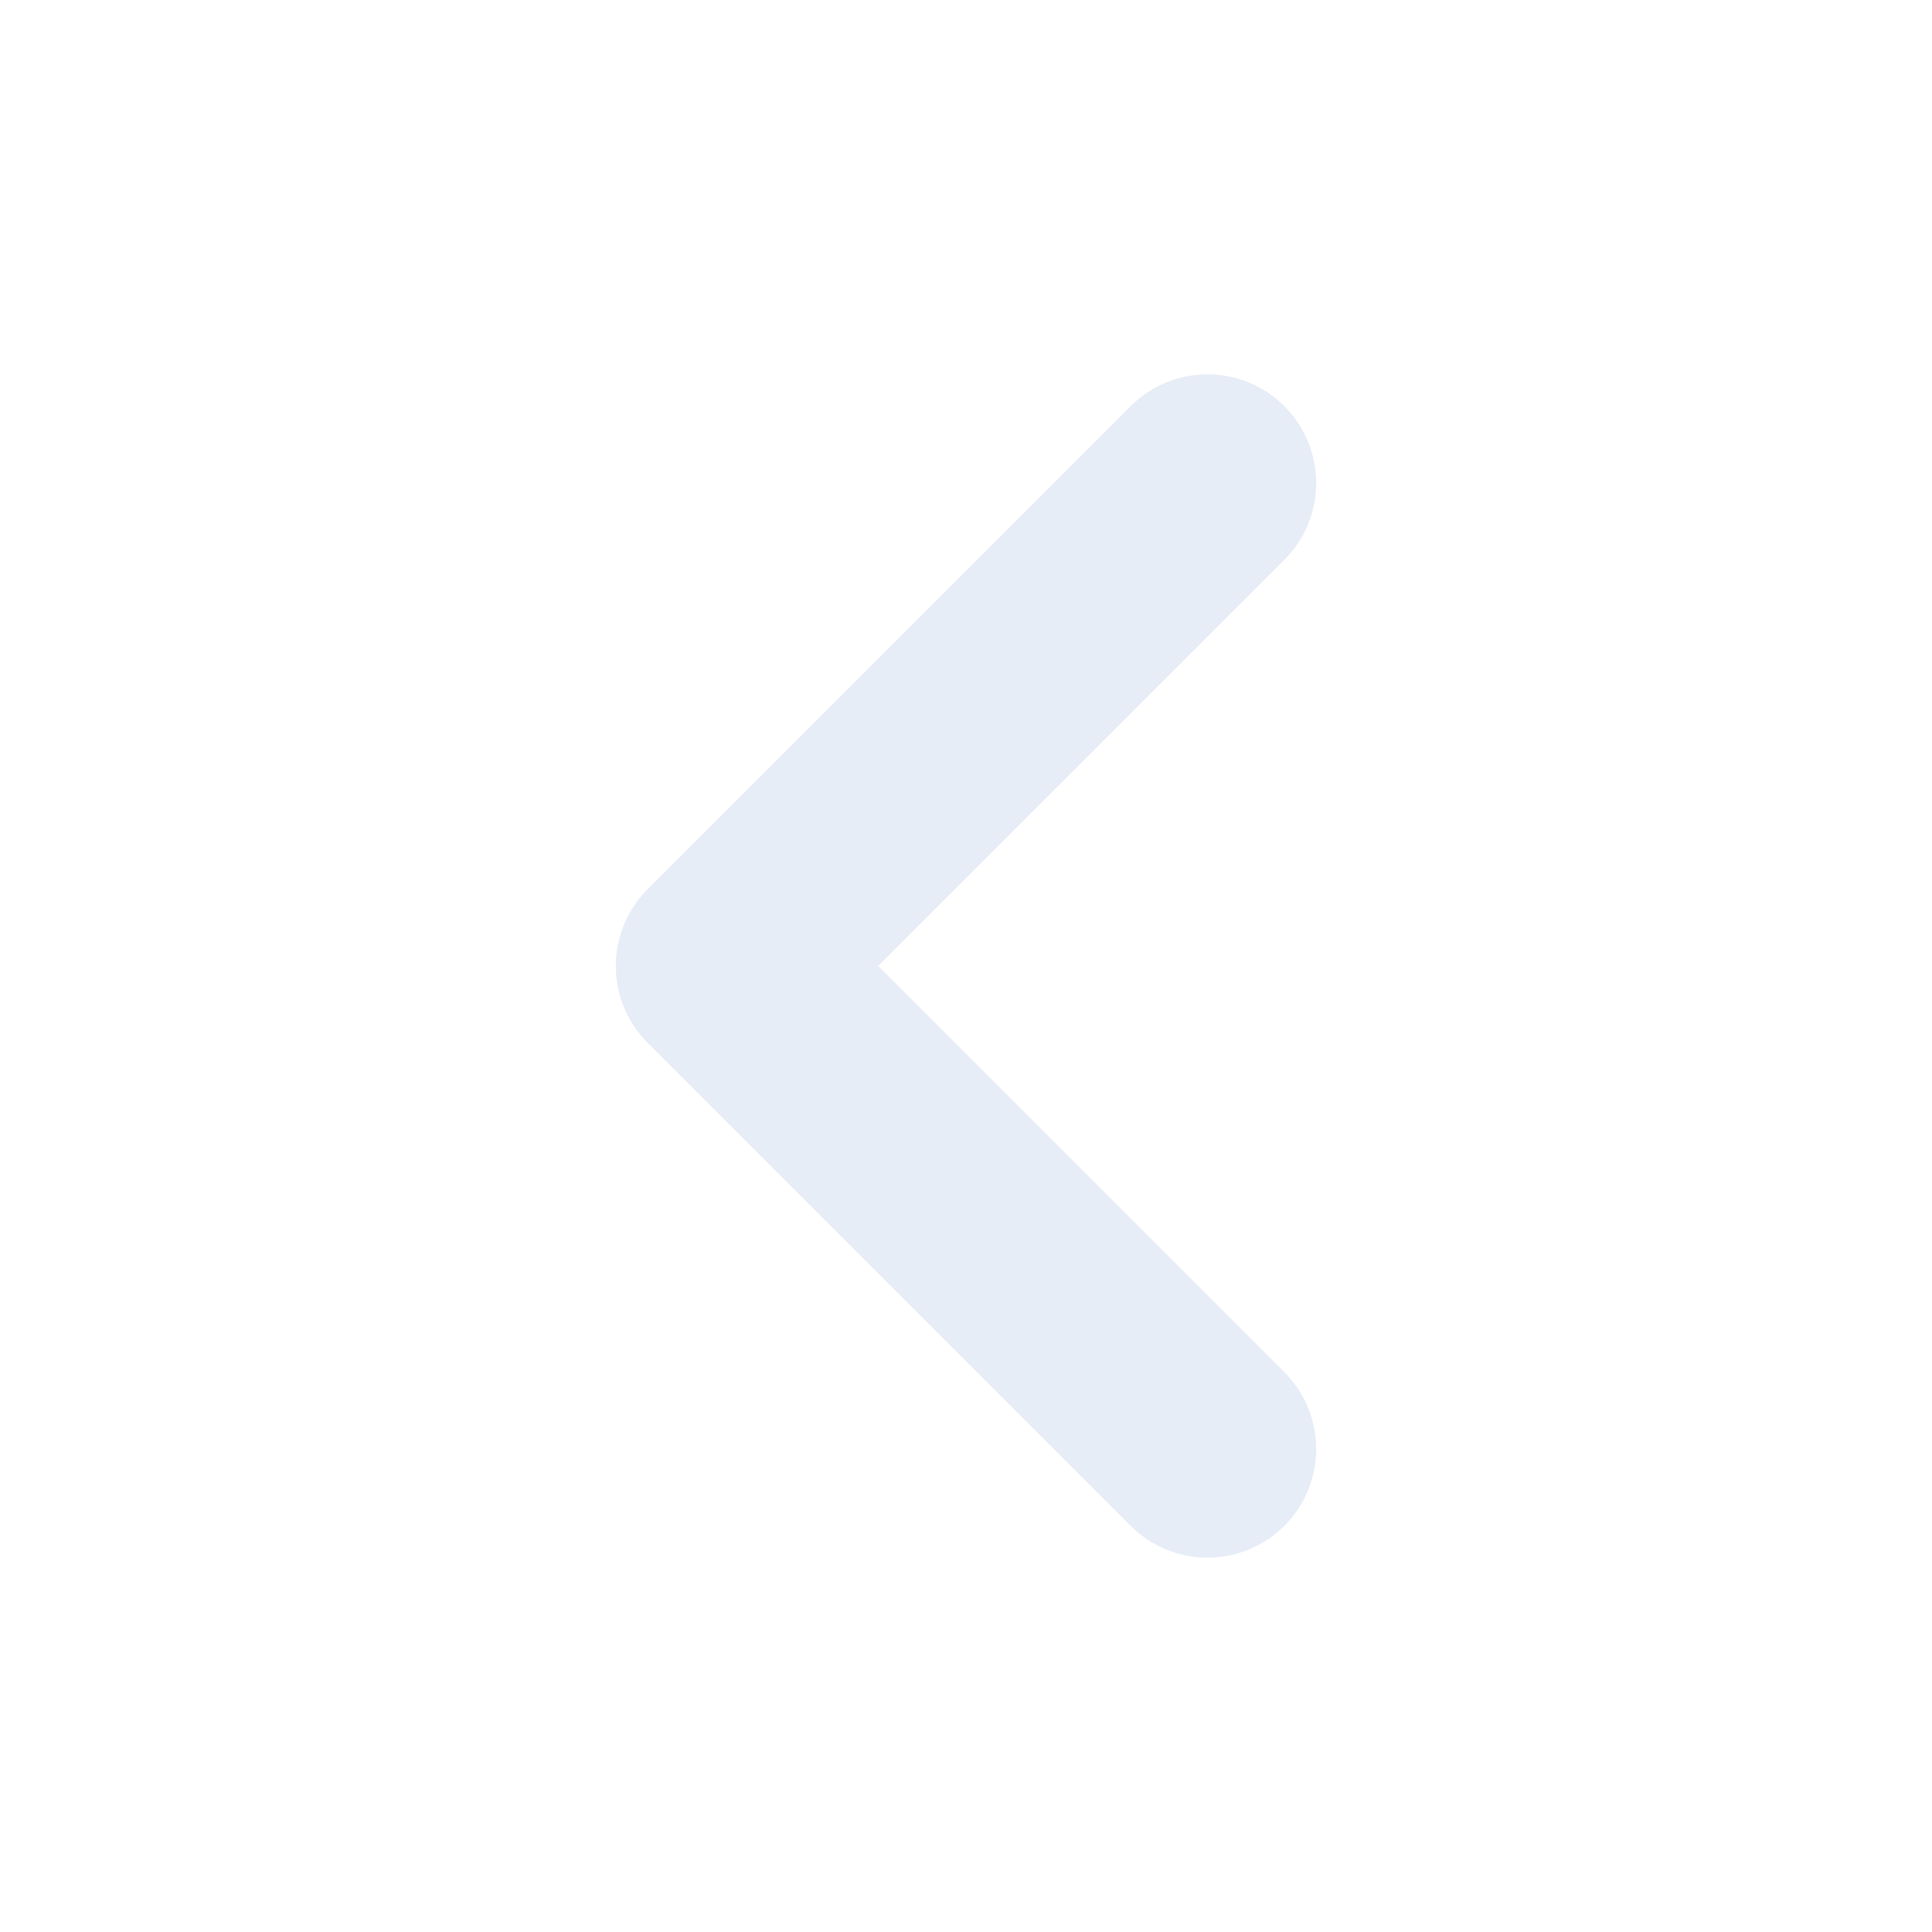
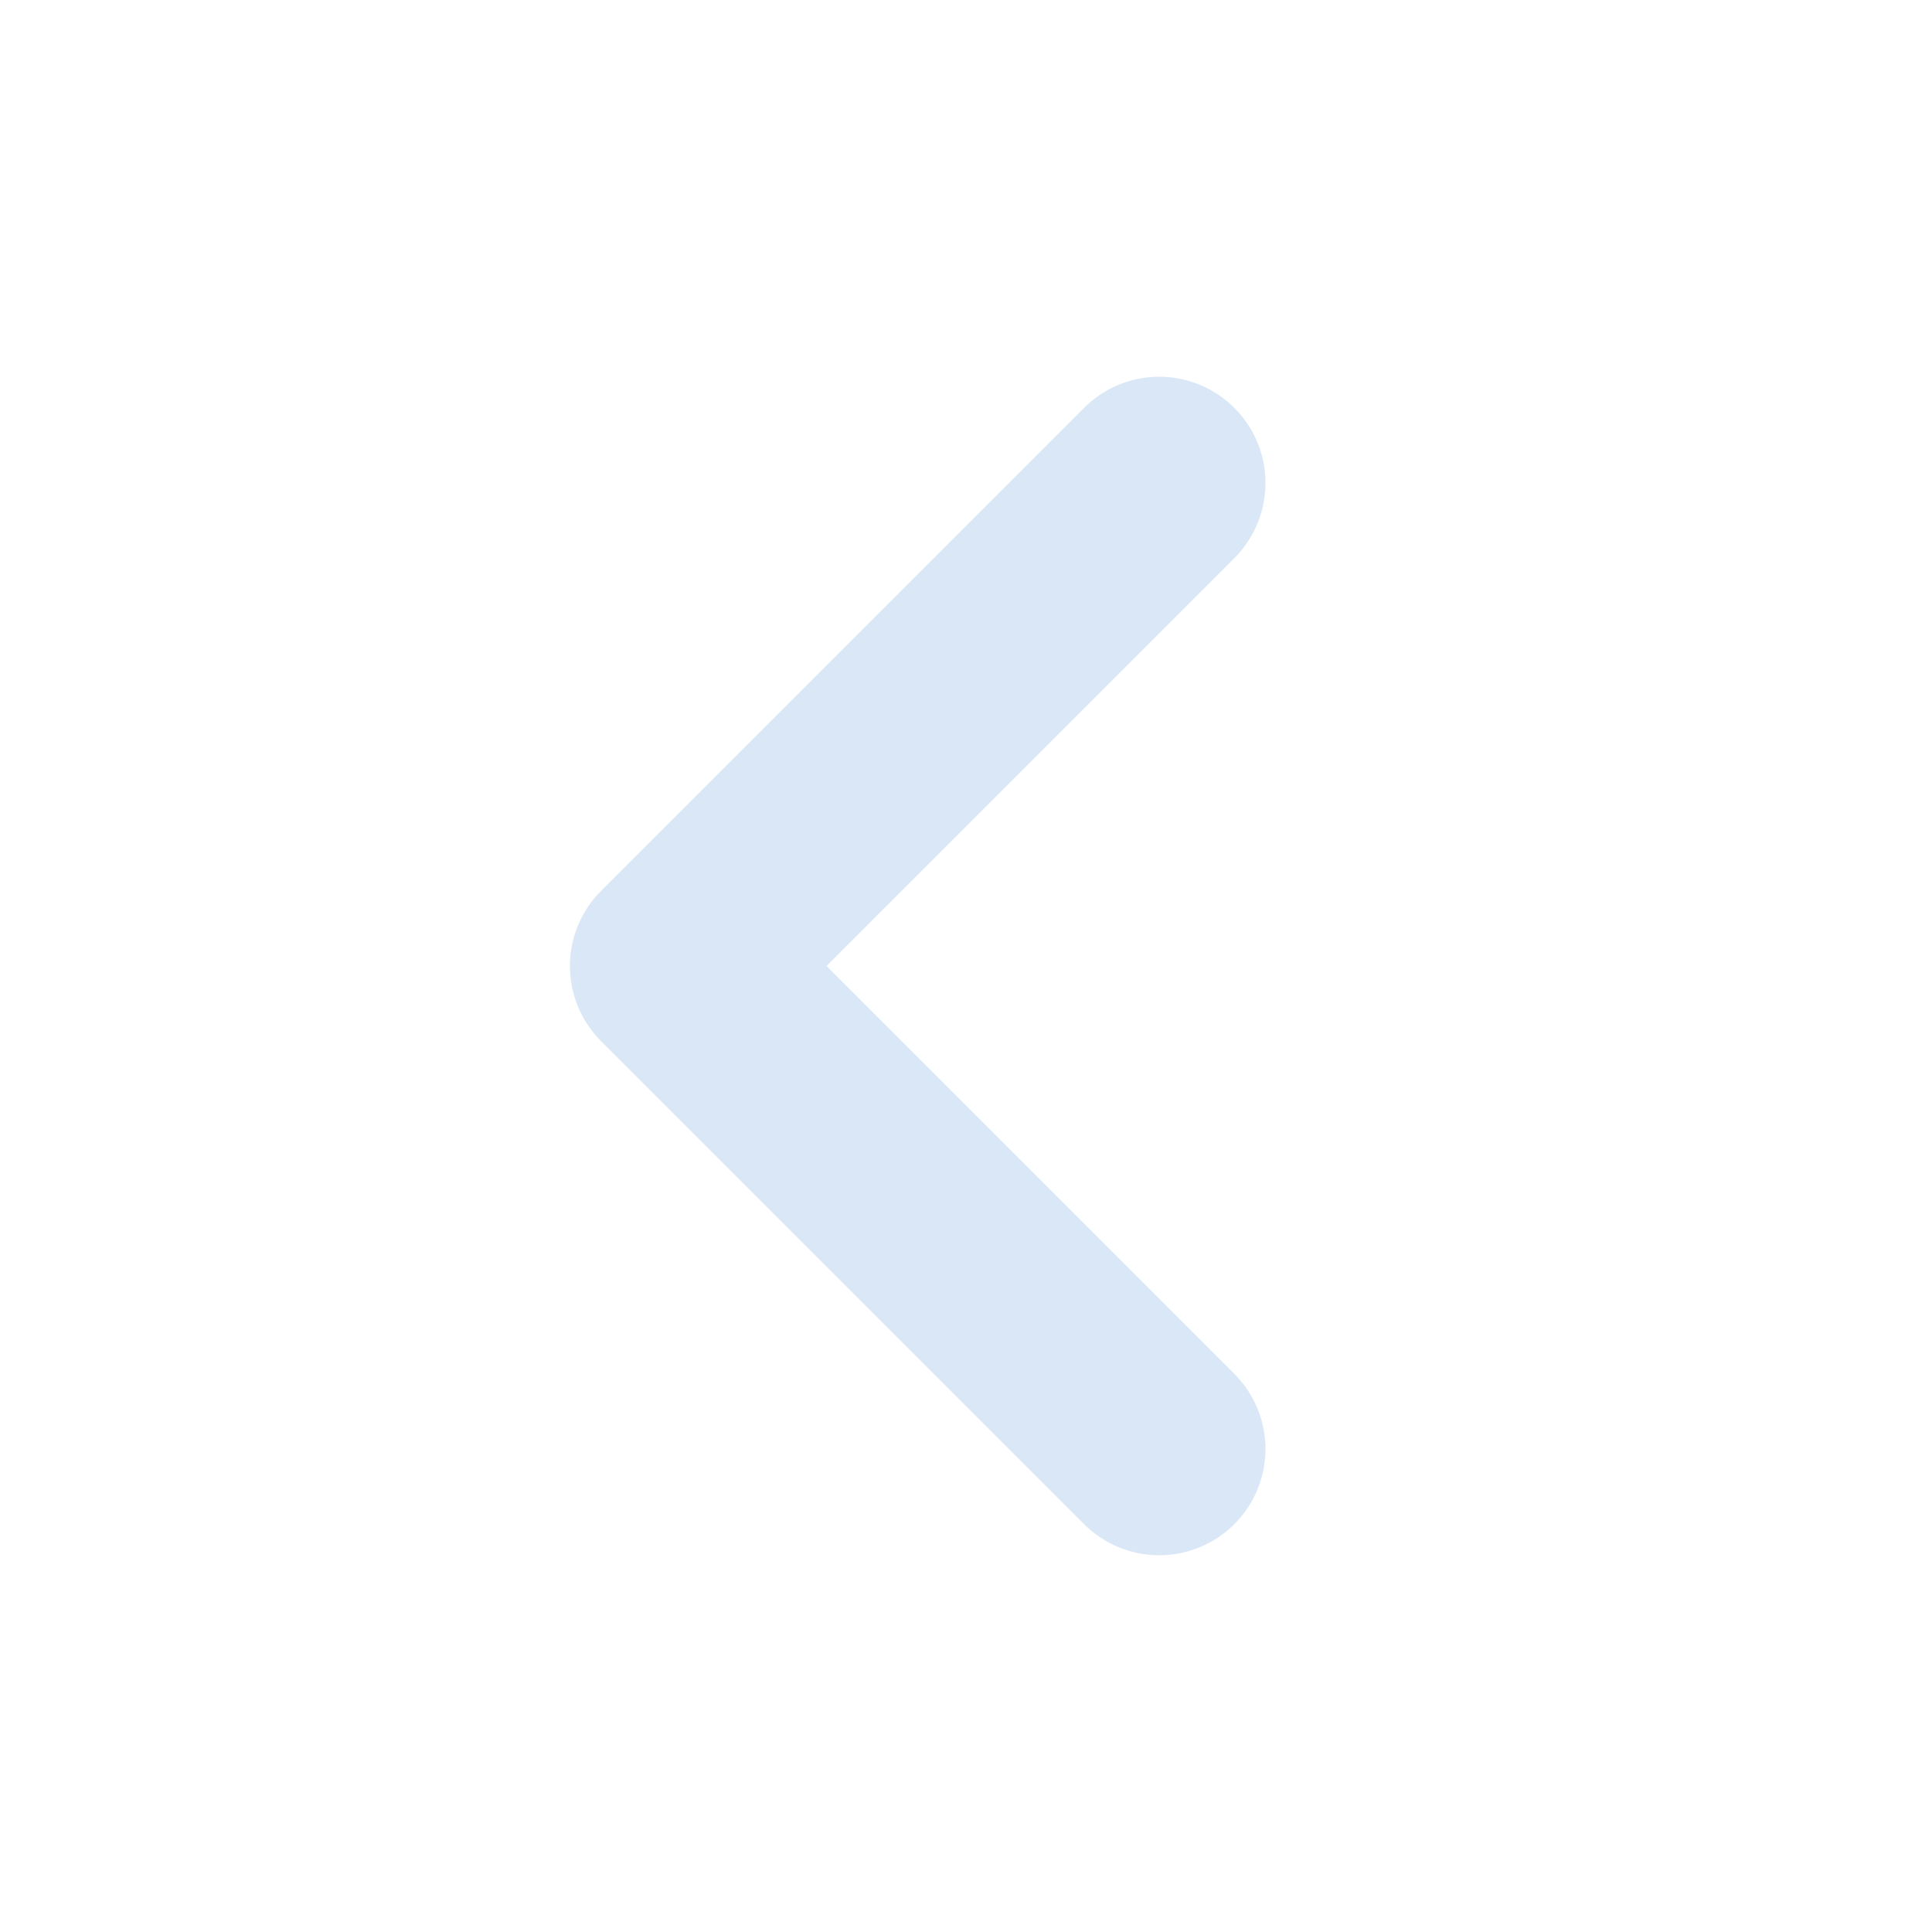
- <svg xmlns="http://www.w3.org/2000/svg" width="16" height="16" viewBox="0 0 16 16">
-   <polyline points="10 4 6 8 10 12" fill="none" stroke="#e7edf6" stroke-width="1.8" stroke-linecap="round" stroke-linejoin="round" />
+ <svg xmlns="http://www.w3.org/2000/svg" width="20" height="20" viewBox="0 0 20 20">
+   <polyline points="12 5 7 10 12 15" fill="none" stroke="#dae7f7" stroke-width="2.2" stroke-linecap="round" stroke-linejoin="round" />
</svg>
